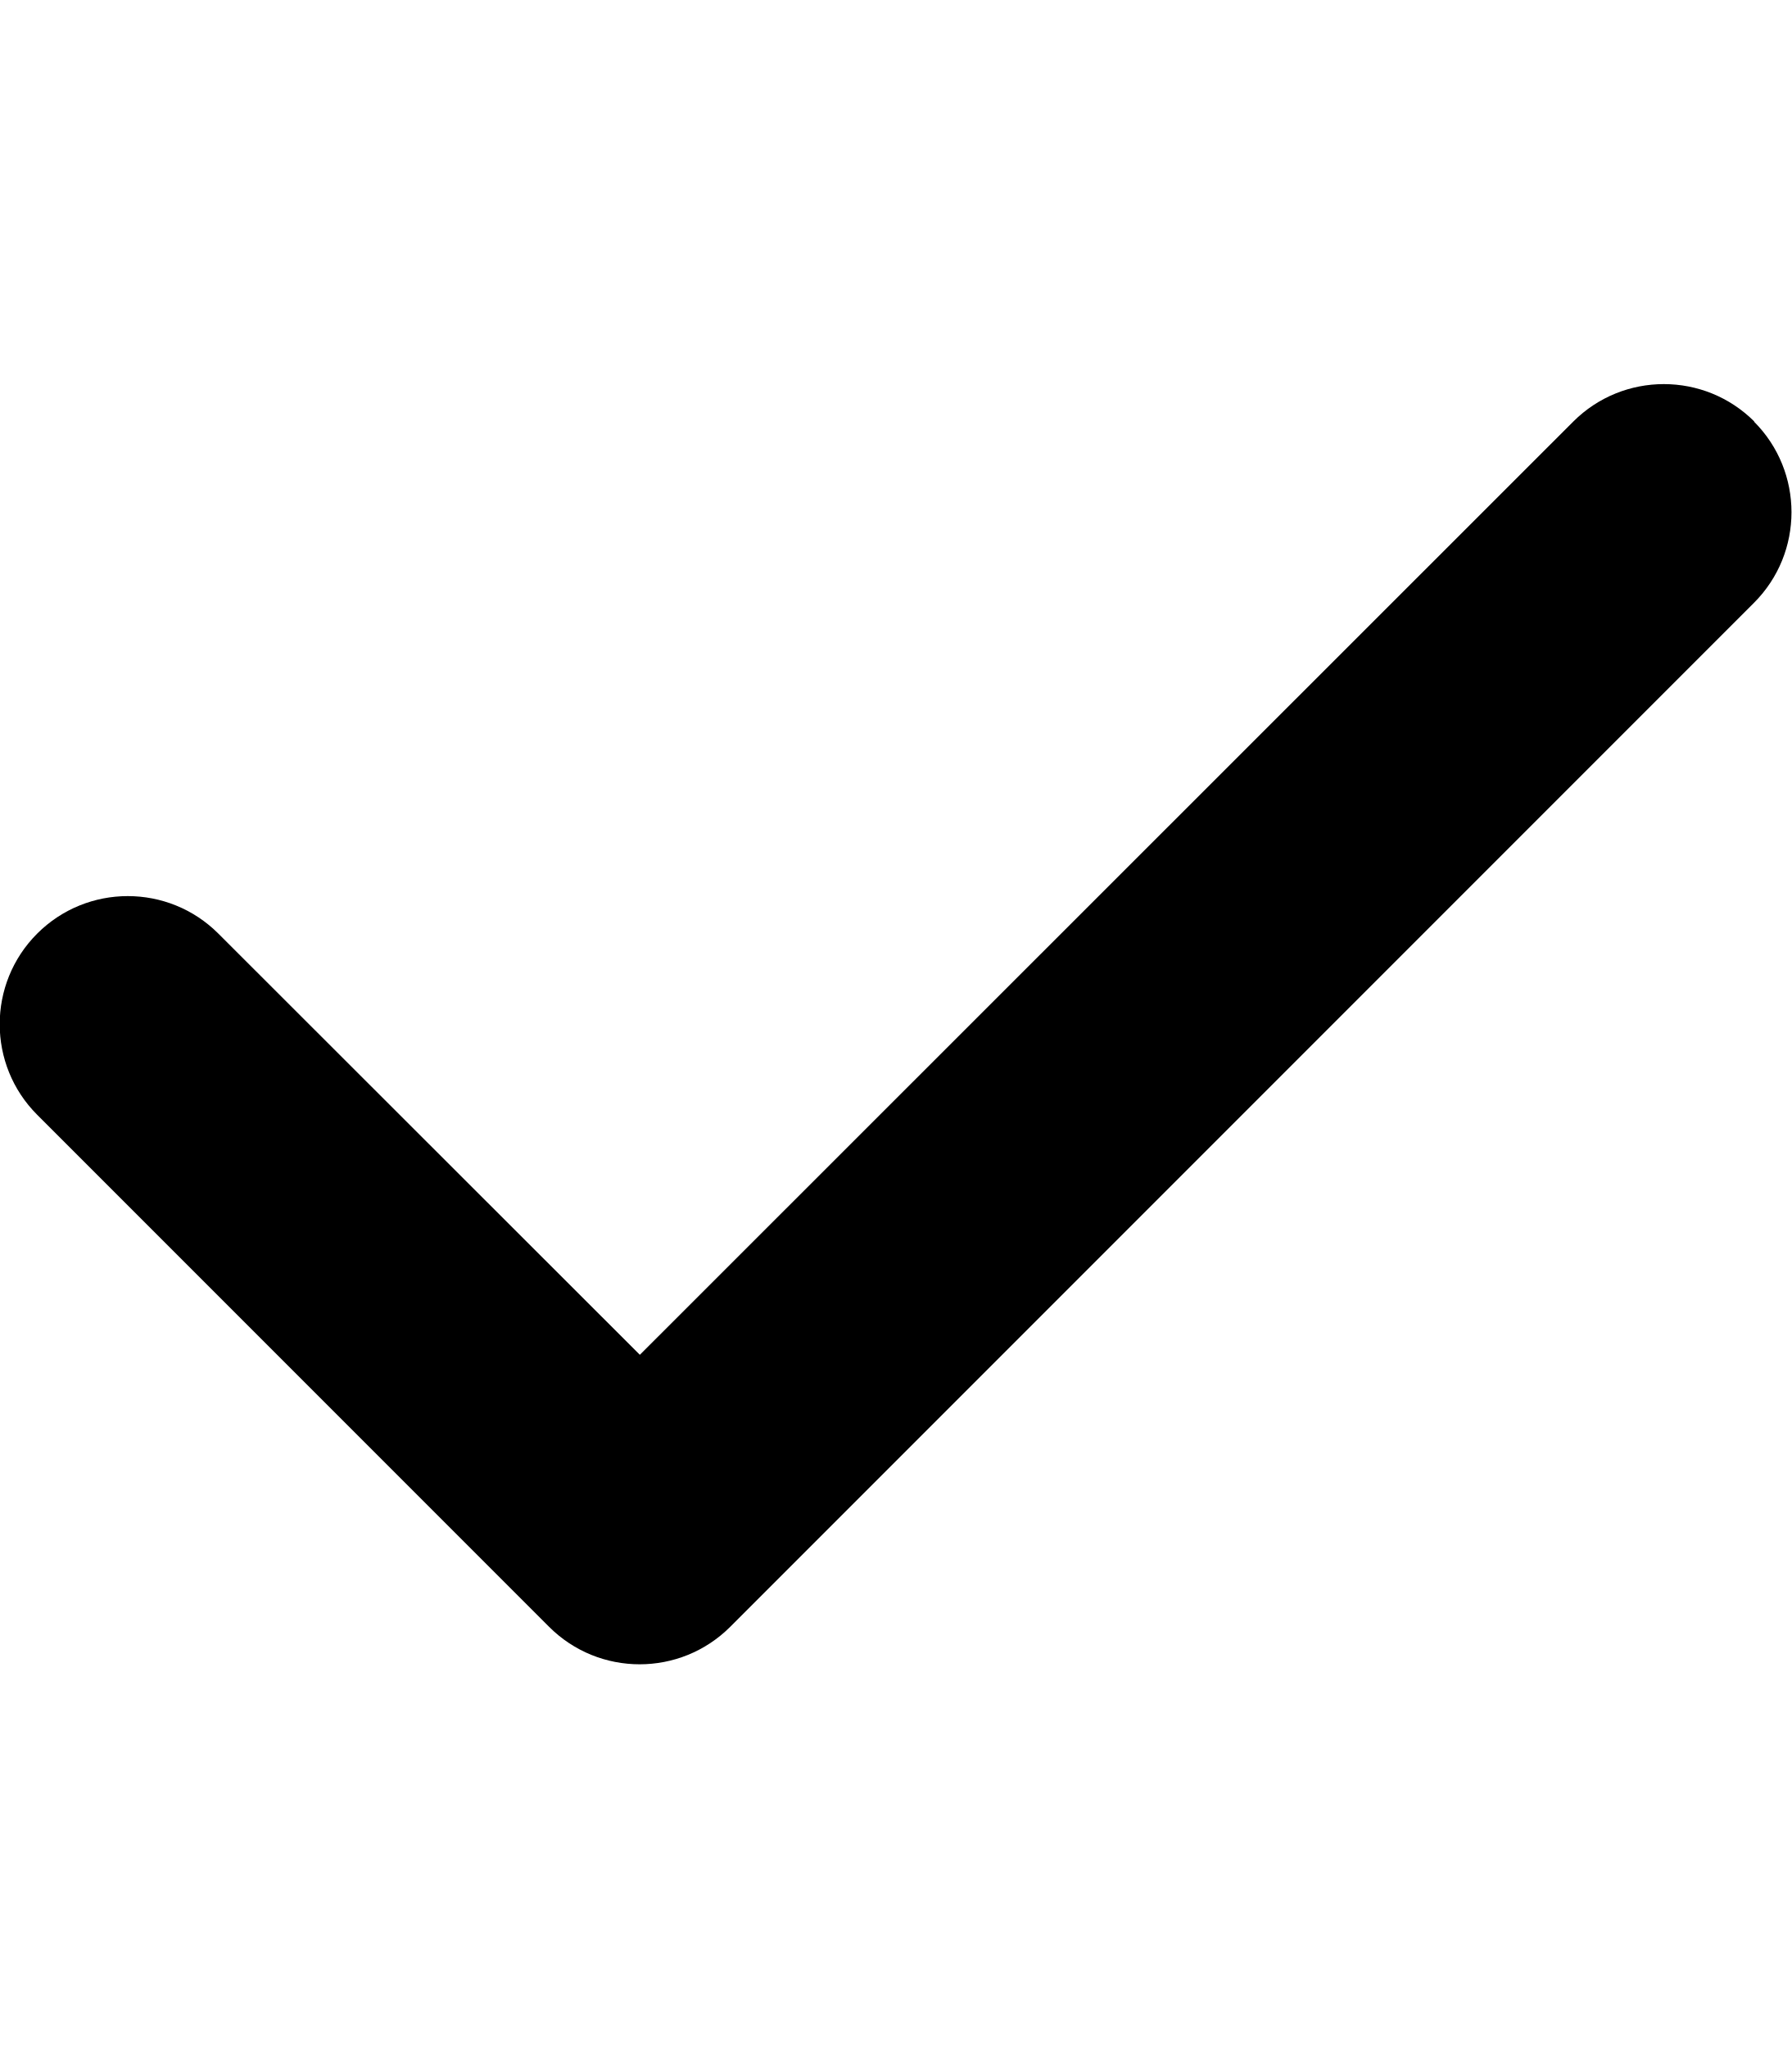
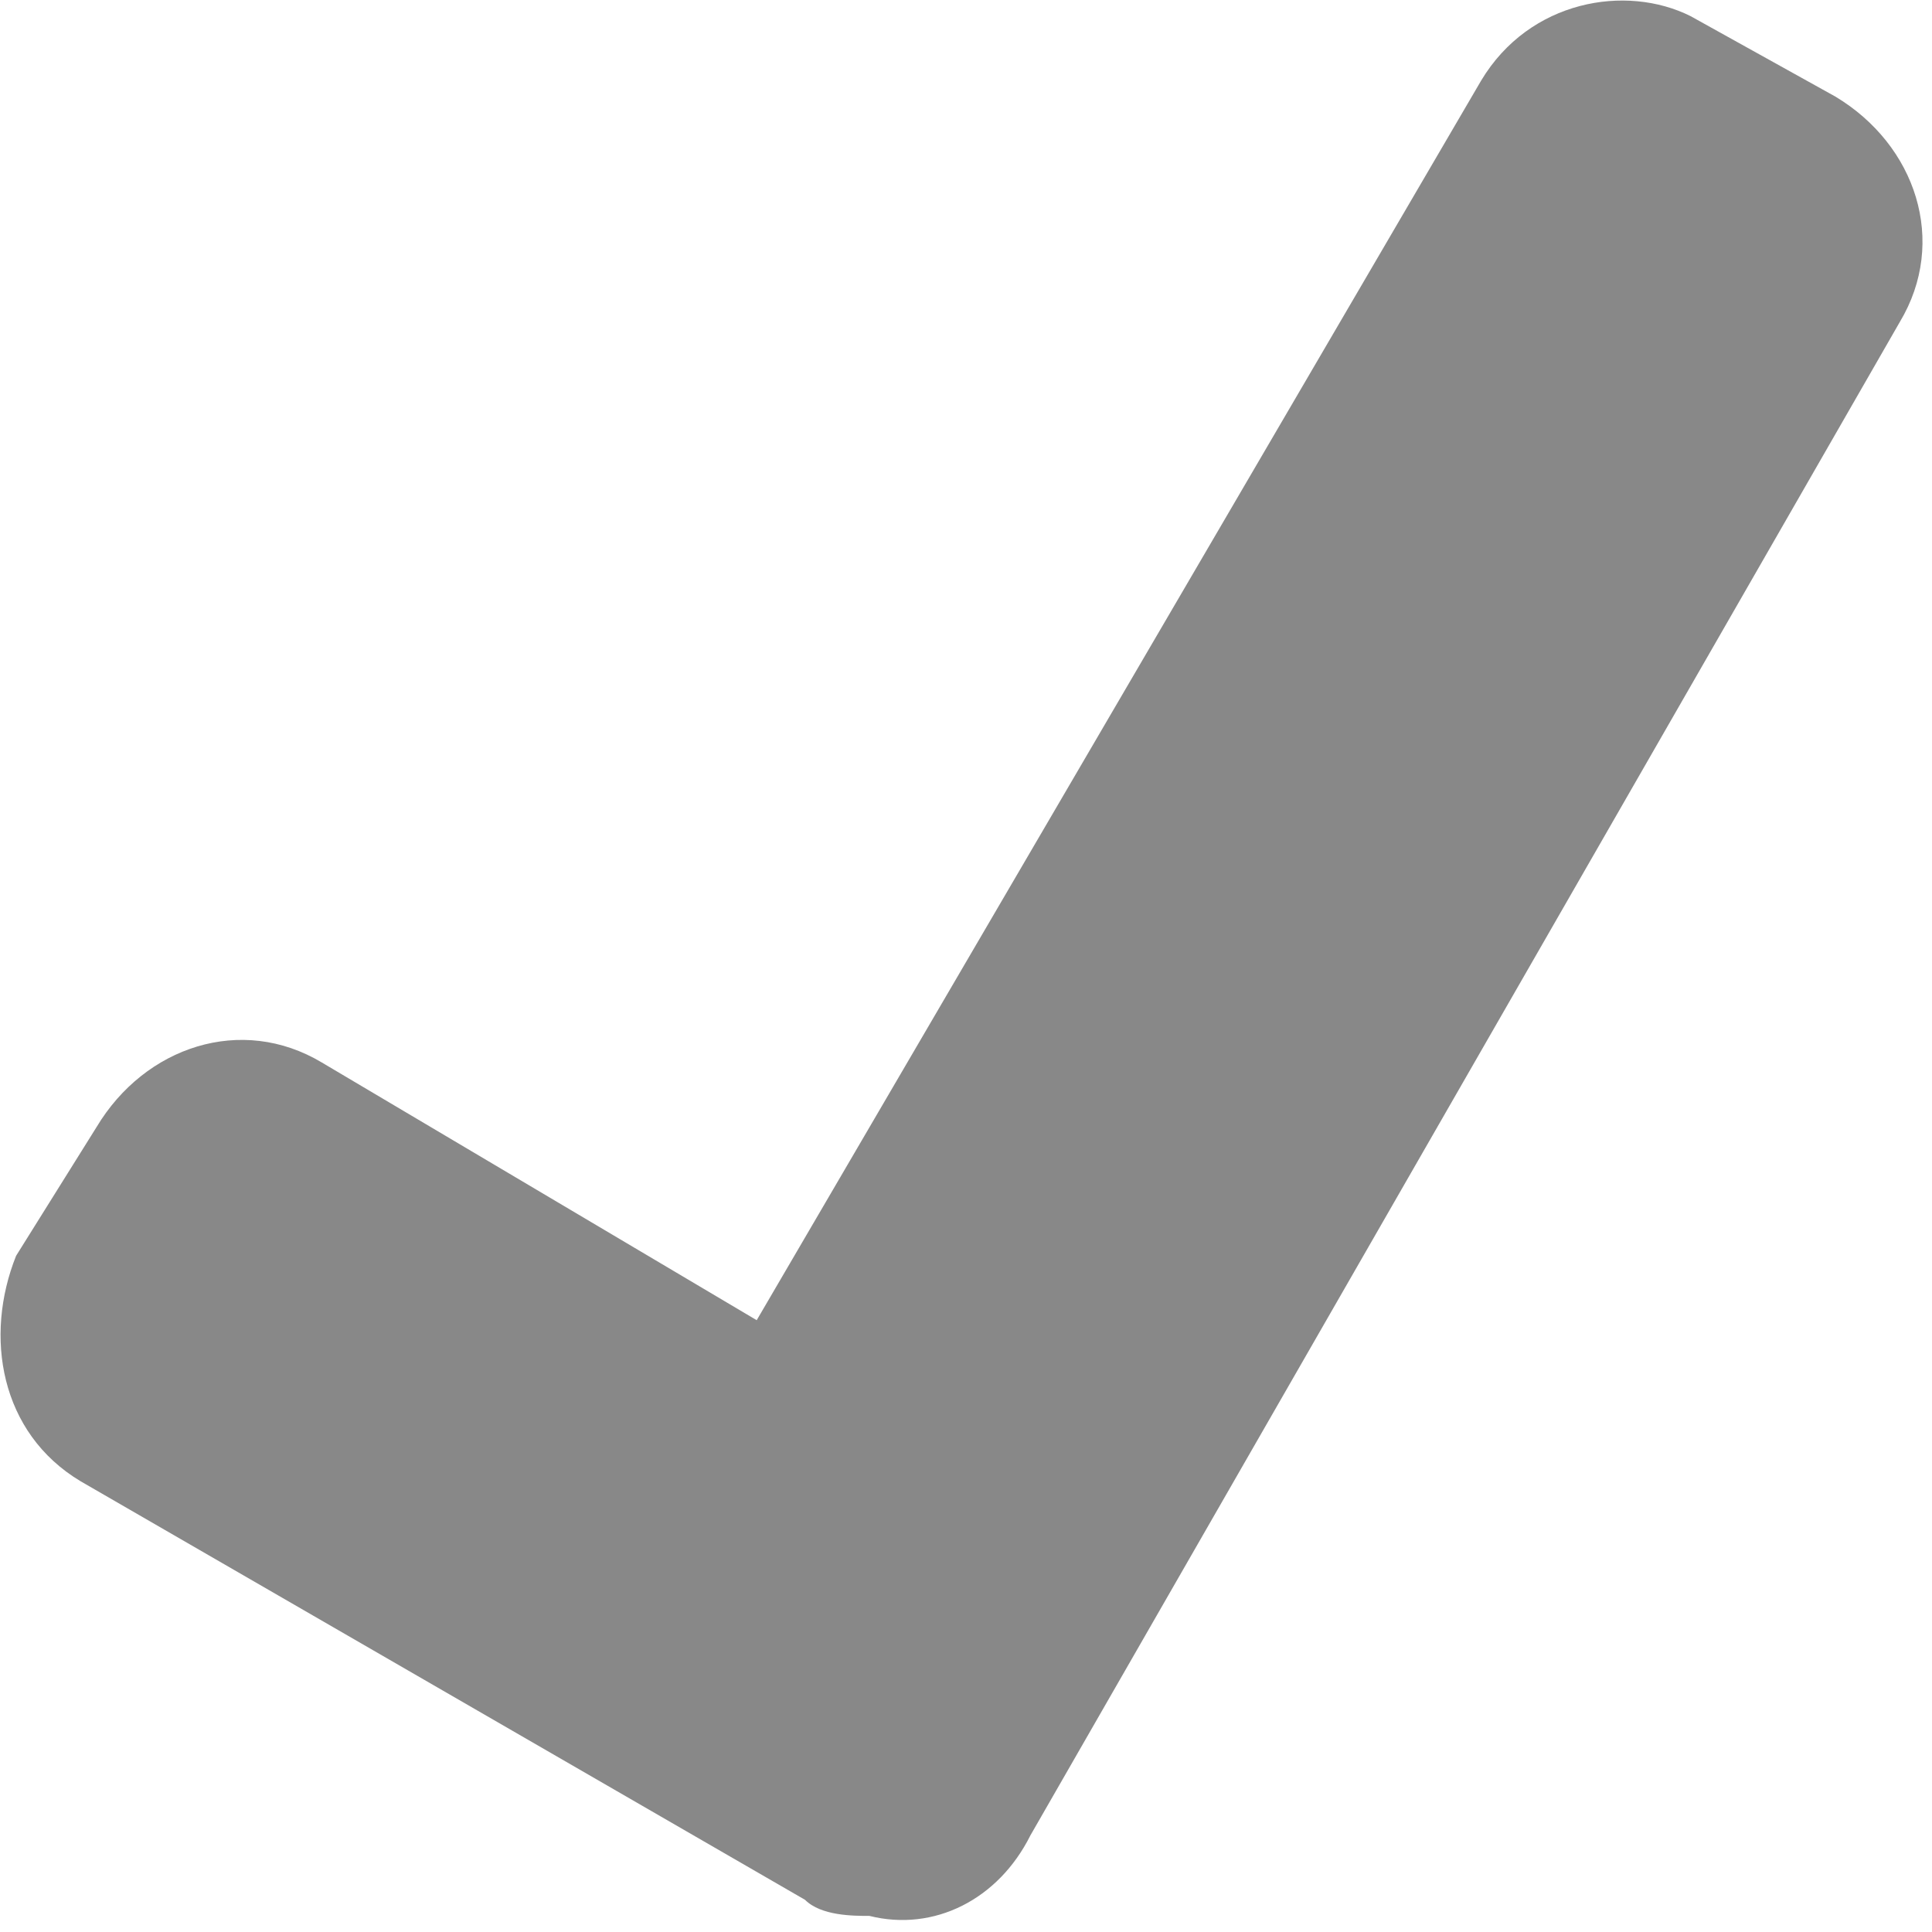
- <svg xmlns="http://www.w3.org/2000/svg" viewBox="0 0 448 512" preserveAspectRatio="xMinYMid meet">
-   <path d="M438.6 105.4c12.5 12.5 12.5 32.8 0 45.3l-256 256c-12.5 12.5-32.8 12.5-45.3 0l-128-128c-12.5-12.5-12.5-32.8 0-45.3s32.8-12.5 45.3 0L160 338.7 393.4 105.4c12.5-12.5 32.8-12.5 45.3 0z" />
+ <svg xmlns="http://www.w3.org/2000/svg" width="12" height="12" viewBox="0 0 12 12" preserveAspectRatio="xMinYMid meet" overflow="visible">
+   <path d="M11.4.6l-.9-.5c-.4-.2-1-.1-1.3.4L4.7 8.2 2 6.6C1.5 6.3.9 6.5.6 7l-.5.8c-.2.5-.1 1.1.4 1.4L5 11.8c.1.1.3.1.4.1.4.1.8-.1 1-.5L11.8 2c.3-.5.1-1.1-.4-1.4z" fill="#888" />
</svg>
